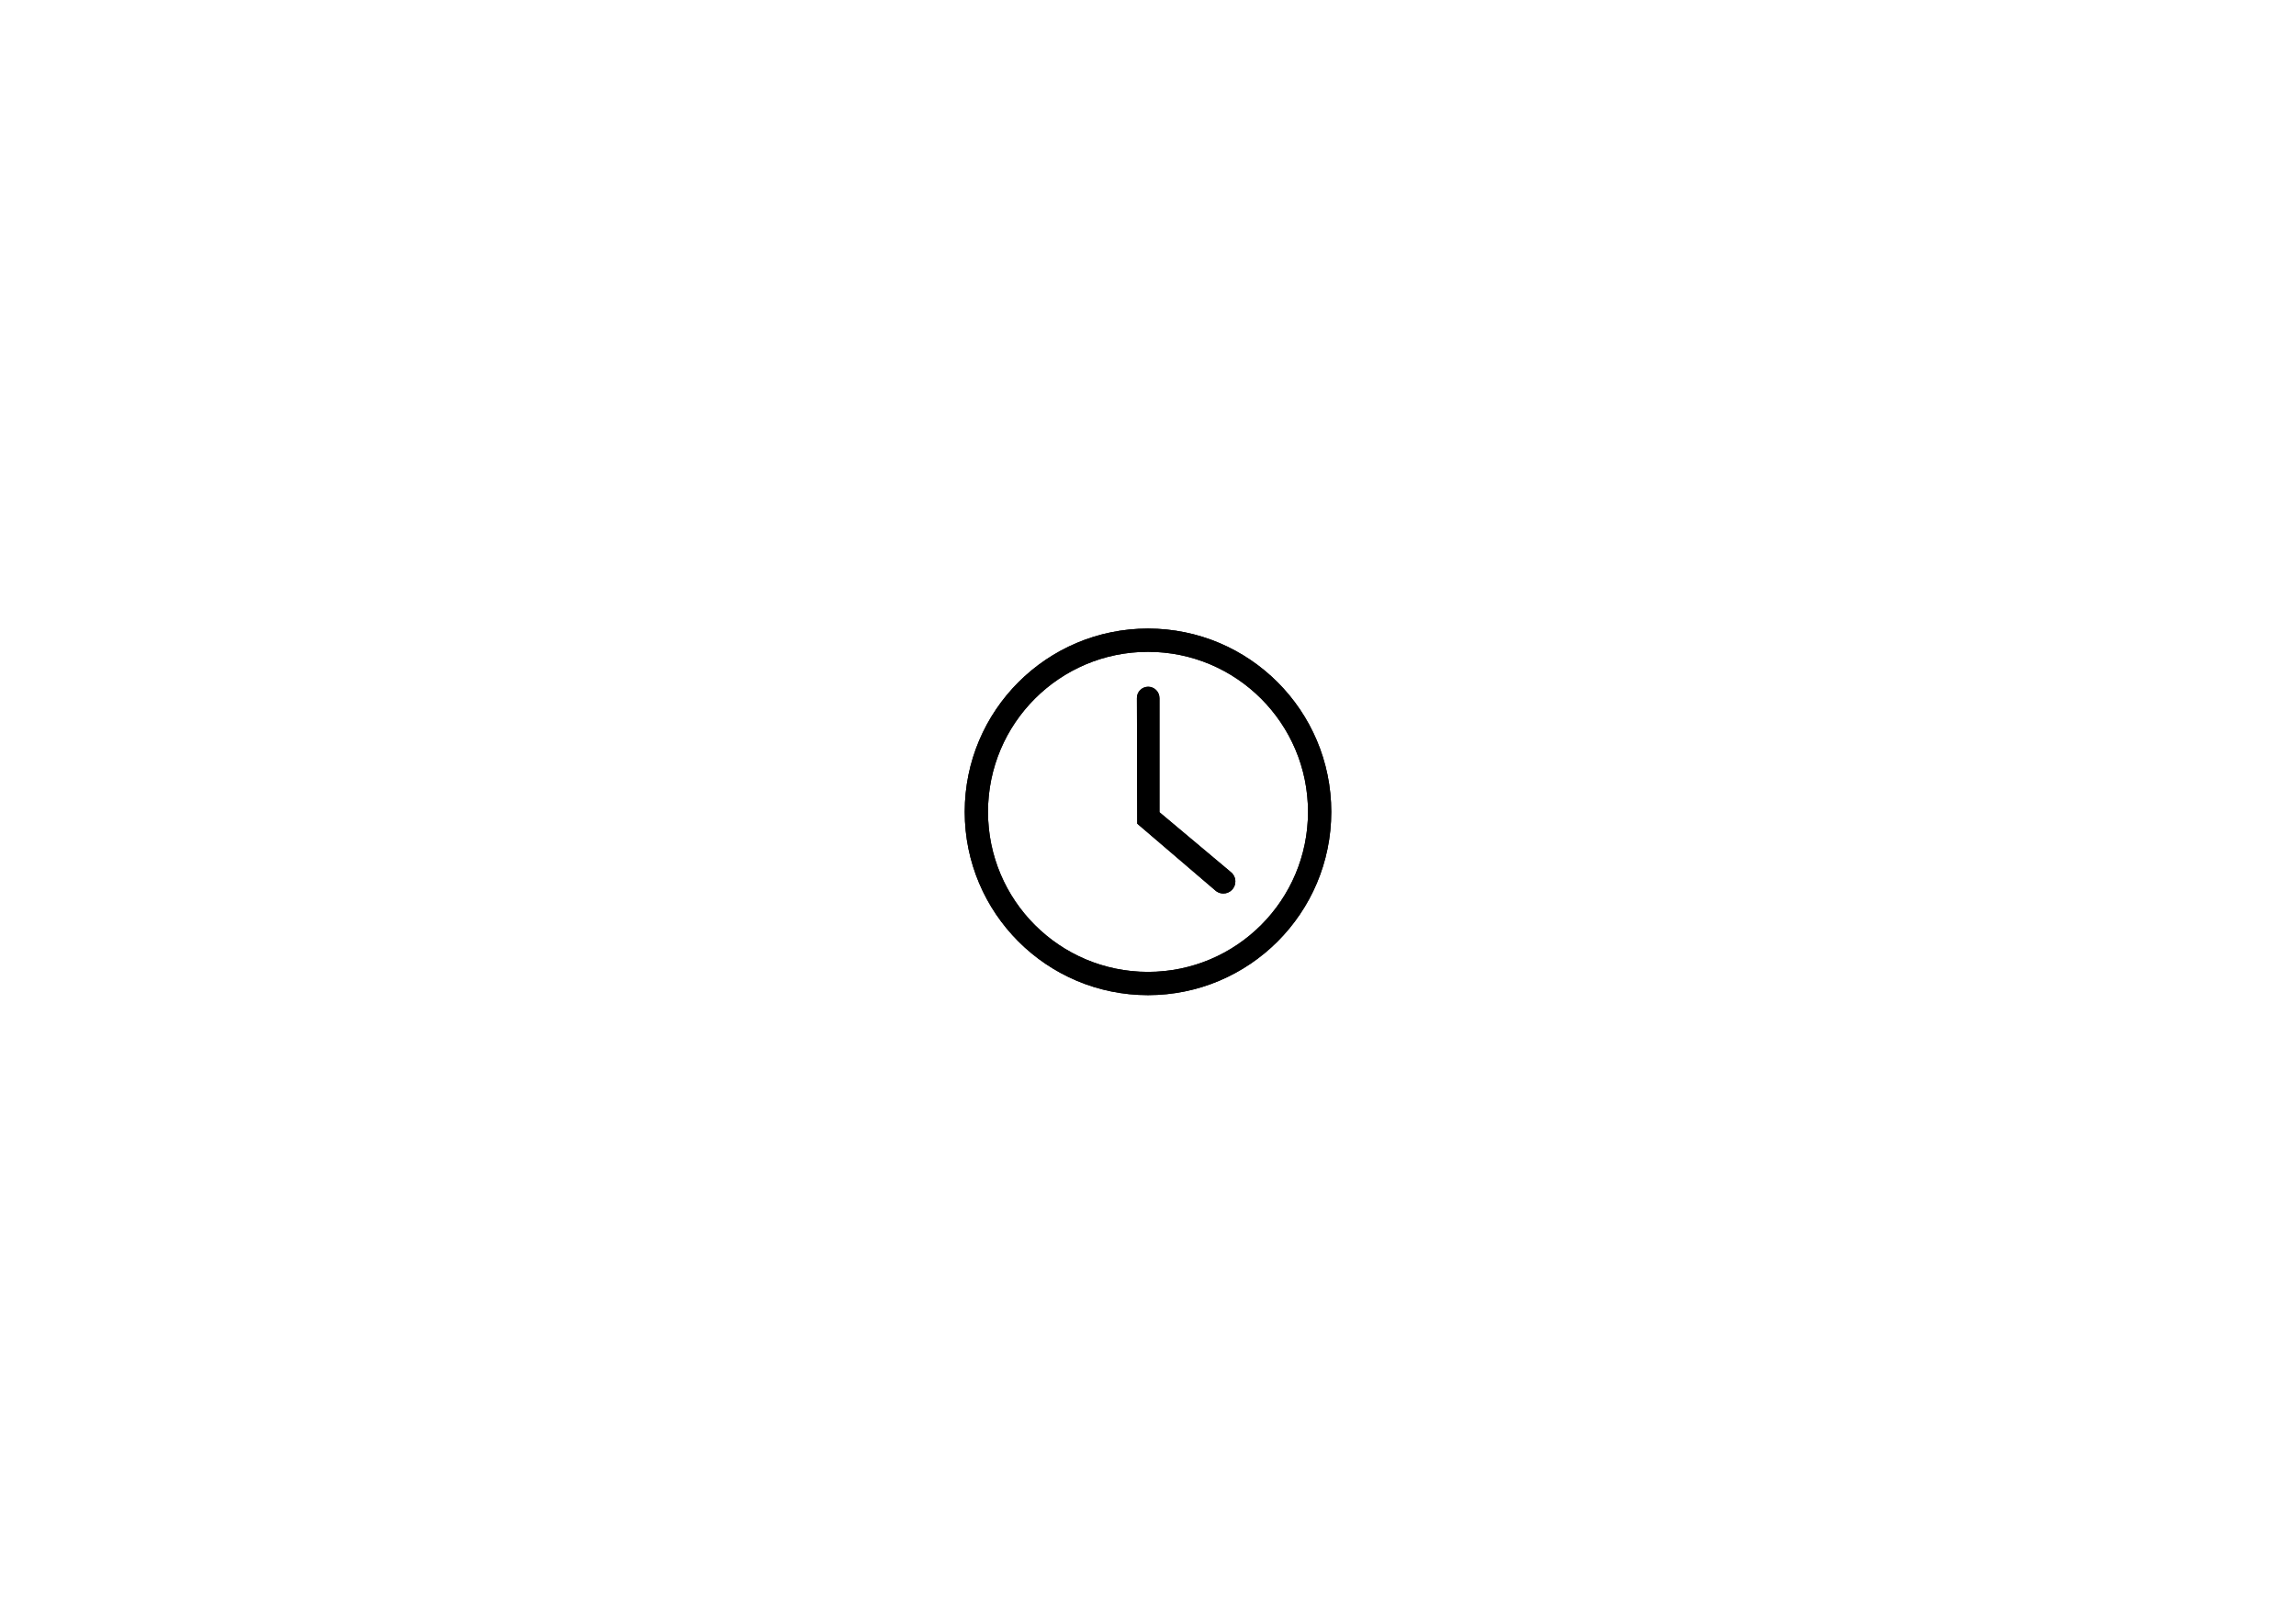
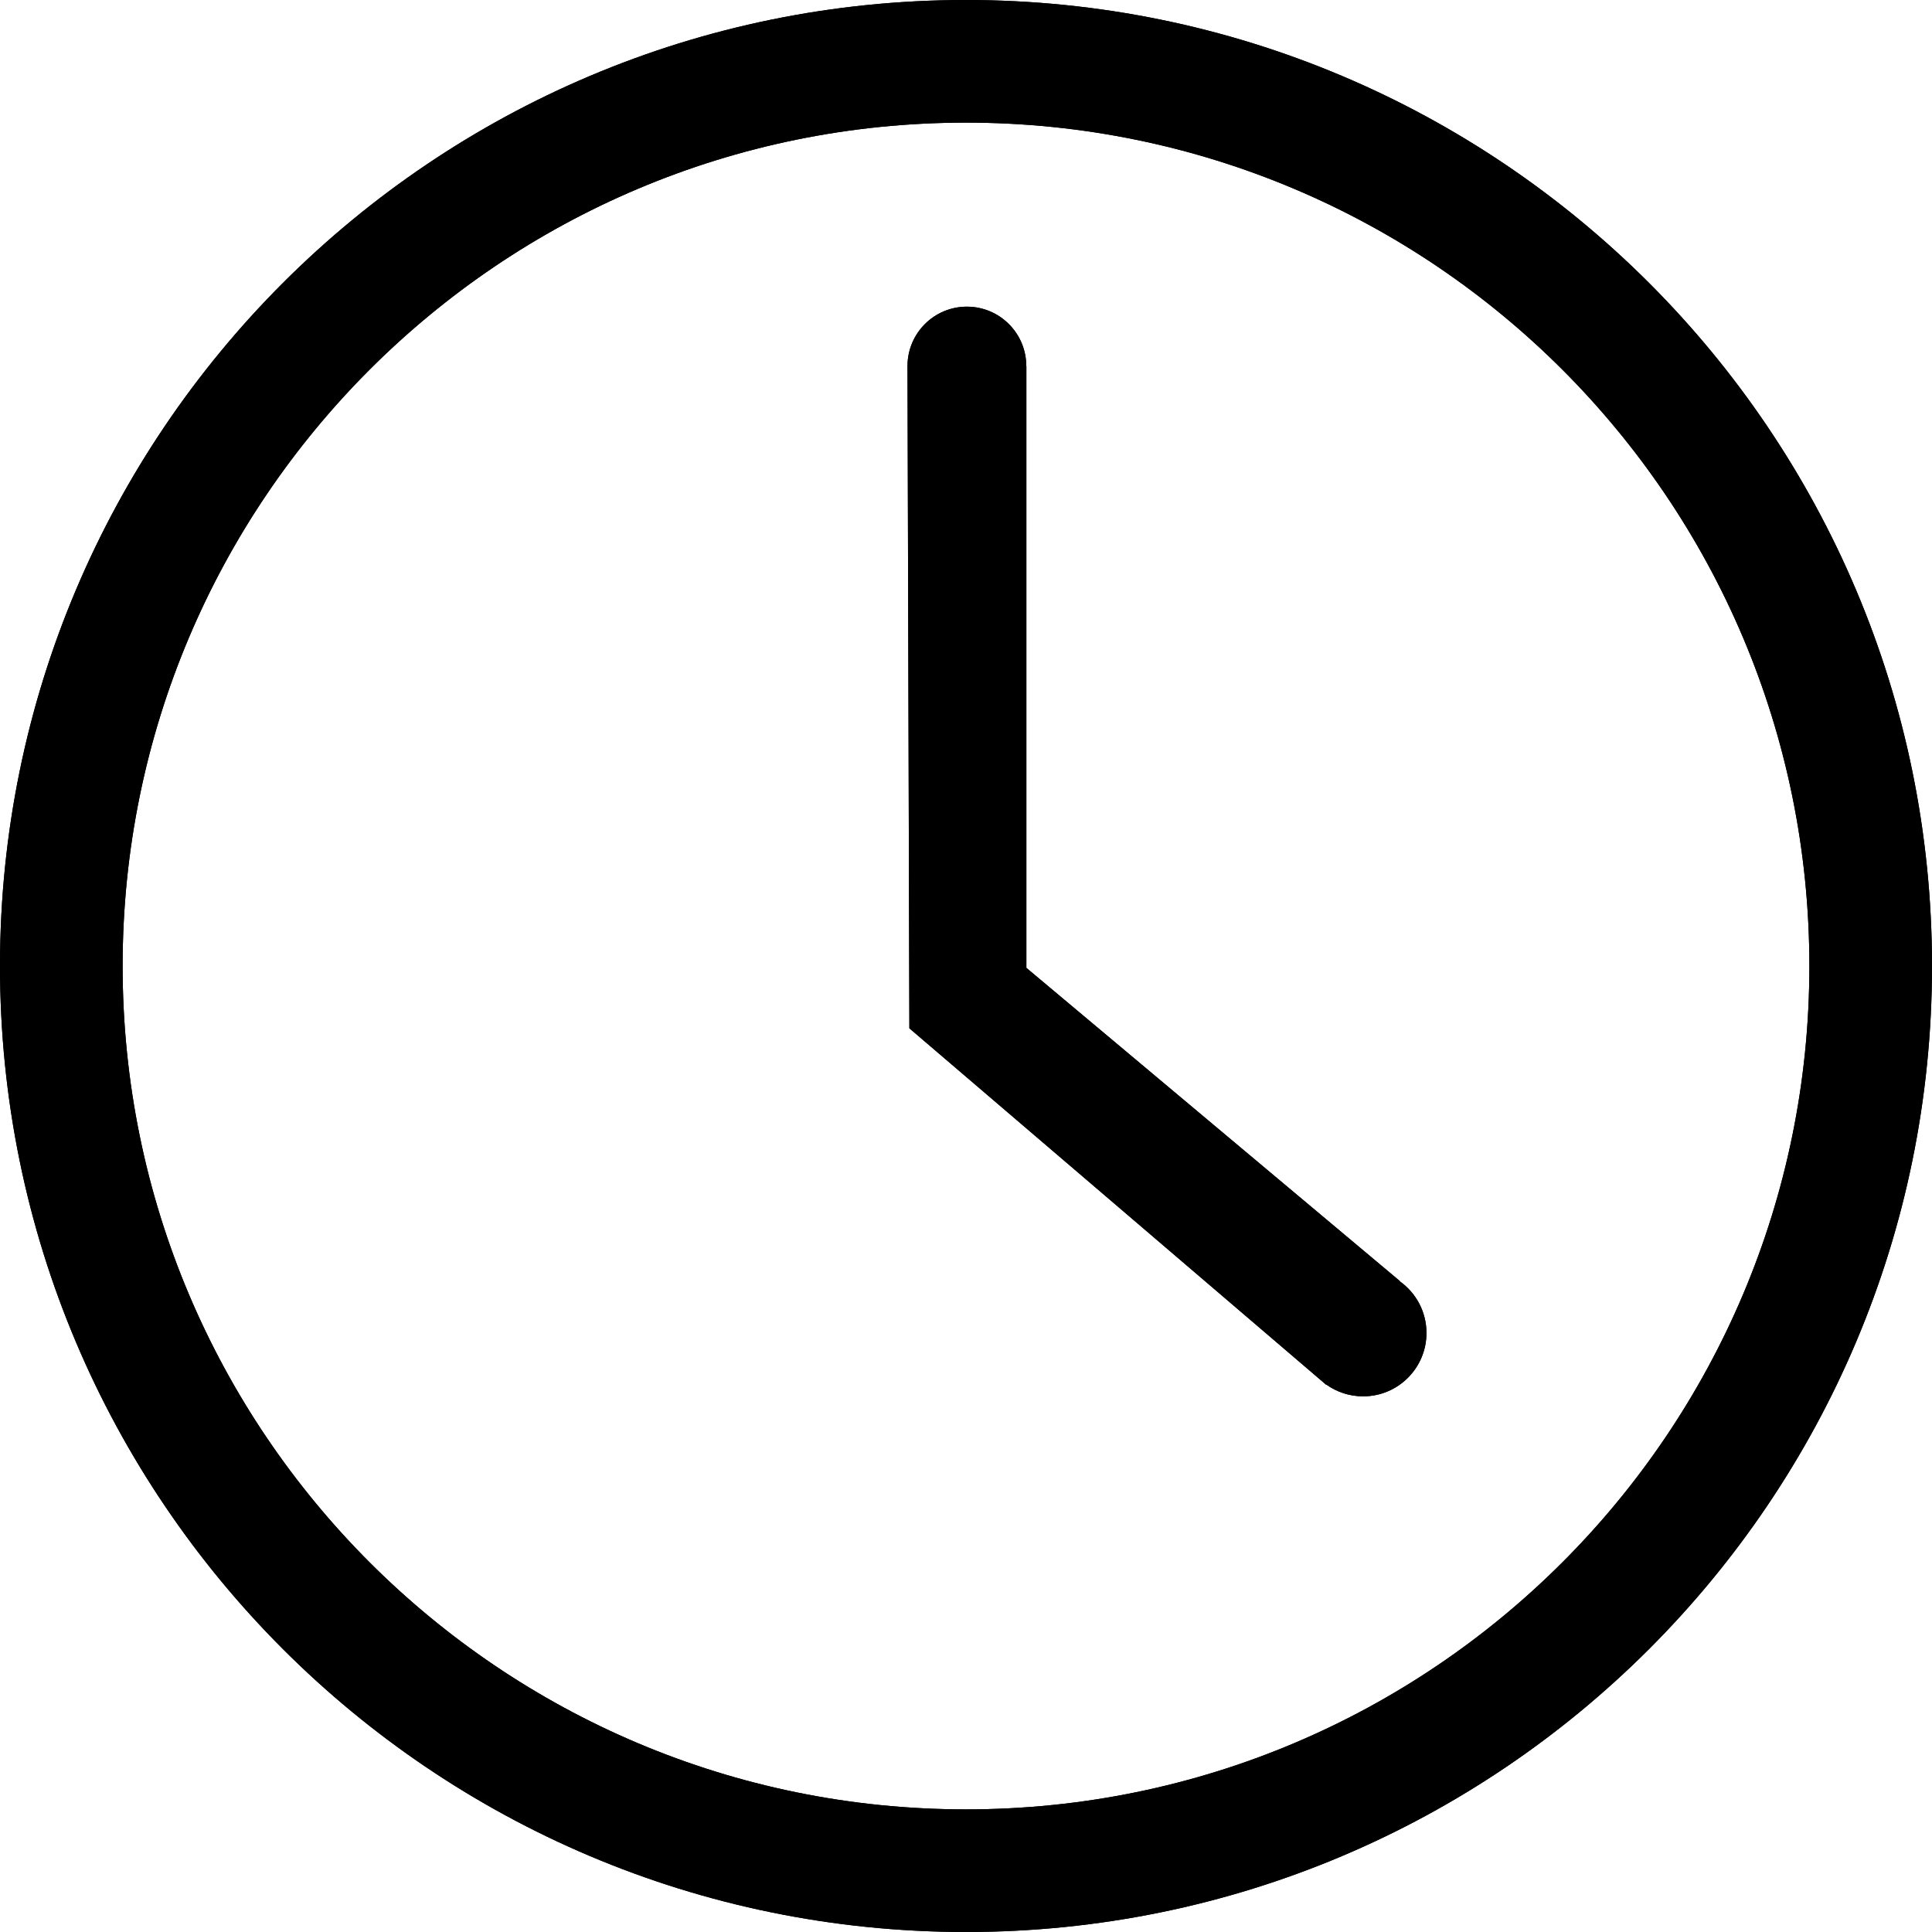
- <svg xmlns="http://www.w3.org/2000/svg" xml:space="preserve" width="297mm" height="210mm" version="1.1" style="shape-rendering:geometricPrecision; text-rendering:geometricPrecision; image-rendering:optimizeQuality; fill-rule:evenodd; clip-rule:evenodd" viewBox="0 0 29700 21000">
-   <g>
-     <g>
-       <path d="M14850 8129.33c-1309.35,0 -2370.67,1061.32 -2370.67,2370.67 0,1309.35 1061.32,2370.67 2370.67,2370.67 1309.35,0 2370.67,-1061.47 2370.67,-2370.67 0,-1309.2 -1061.32,-2370.67 -2370.67,-2370.67zm2.17 752.59c80.5,0 145.75,65.25 145.75,145.75l0.25 0 0 1476.92 916.7 768.69 -0.36 0.51c39.66,28.18 65.53,74.49 65.53,126.84 0,85.87 -69.61,155.48 -155.47,155.48 -33.52,0 -64.56,-10.61 -89.95,-28.64l-0.36 0.51 -11.41 -9.76 -0.04 -0.03 -1011.79 -865.28 -4.59 -1625.24c0,-80.5 65.25,-145.75 145.74,-145.75zm-2.17 3687.82c-1143.1,0 -2069.74,-926.63 -2069.74,-2069.74 0,-1143.1 926.64,-2069.74 2069.74,-2069.74 1143.11,0 2069.74,926.64 2069.74,2069.74 0,1143.11 -926.63,2069.74 -2069.74,2069.74z" />
-       <path d="M14850 8129.33c-1309.35,0 -2370.67,1061.32 -2370.67,2370.67 0,1309.35 1061.32,2370.67 2370.67,2370.67 1309.35,0 2370.67,-1061.47 2370.67,-2370.67 0,-1309.2 -1061.32,-2370.67 -2370.67,-2370.67zm2.17 752.59c80.5,0 145.75,65.25 145.75,145.75l0.25 0 0 1476.92 916.7 768.69 -0.36 0.51c39.66,28.18 65.53,74.49 65.53,126.84 0,85.87 -69.61,155.48 -155.47,155.48 -33.52,0 -64.56,-10.61 -89.95,-28.64l-0.36 0.51 -11.41 -9.76 -0.04 -0.03 -1011.79 -865.28 -4.59 -1625.24c0,-80.5 65.25,-145.75 145.74,-145.75zm-2.17 3687.82c-1143.1,0 -2069.74,-926.63 -2069.74,-2069.74 0,-1143.1 926.64,-2069.74 2069.74,-2069.74 1143.11,0 2069.74,926.64 2069.74,2069.74 0,1143.11 -926.63,2069.74 -2069.74,2069.74z" />
+ <svg xmlns="http://www.w3.org/2000/svg" xml:space="preserve" width="179" height="179" version="1.1" style="clip-rule:evenodd;fill-rule:evenodd;image-rendering:optimizeQuality;shape-rendering:geometricPrecision;text-rendering:geometricPrecision" viewBox="0 0 4736.042 4736.042" id="svg164">
+   <defs id="defs168" />
+   <g id="g162" transform="matrix(0.9988825,0,0,0.9988825,-12465.385,-8120.247)">
+     <g id="g160">
+       <path d="m 14850,8129.33 c -1309.35,0 -2370.67,1061.32 -2370.67,2370.67 0,1309.35 1061.32,2370.67 2370.67,2370.67 1309.35,0 2370.67,-1061.47 2370.67,-2370.67 0,-1309.2 -1061.32,-2370.67 -2370.67,-2370.67 z m 2.17,752.59 c 80.5,0 145.75,65.25 145.75,145.75 h 0.25 v 1476.92 l 916.7,768.69 -0.36,0.51 c 39.66,28.18 65.53,74.49 65.53,126.84 0,85.87 -69.61,155.48 -155.47,155.48 -33.52,0 -64.56,-10.61 -89.95,-28.64 l -0.36,0.51 -11.41,-9.76 -0.04,-0.03 -1011.79,-865.28 -4.59,-1625.24 c 0,-80.5 65.25,-145.75 145.74,-145.75 z m -2.17,3687.82 c -1143.1,0 -2069.74,-926.63 -2069.74,-2069.74 0,-1143.1 926.64,-2069.74 2069.74,-2069.74 1143.11,0 2069.74,926.64 2069.74,2069.74 0,1143.11 -926.63,2069.74 -2069.74,2069.74 z" id="path156" />
+       <path d="m 14850,8129.33 c -1309.35,0 -2370.67,1061.32 -2370.67,2370.67 0,1309.35 1061.32,2370.67 2370.67,2370.67 1309.35,0 2370.67,-1061.47 2370.67,-2370.67 0,-1309.2 -1061.32,-2370.67 -2370.67,-2370.67 z m 2.17,752.59 c 80.5,0 145.75,65.25 145.75,145.75 h 0.25 v 1476.92 l 916.7,768.69 -0.36,0.51 c 39.66,28.18 65.53,74.49 65.53,126.84 0,85.87 -69.61,155.48 -155.47,155.48 -33.52,0 -64.56,-10.61 -89.95,-28.64 l -0.36,0.51 -11.41,-9.76 -0.04,-0.03 -1011.79,-865.28 -4.59,-1625.24 c 0,-80.5 65.25,-145.75 145.74,-145.75 z m -2.17,3687.82 c -1143.1,0 -2069.74,-926.63 -2069.74,-2069.74 0,-1143.1 926.64,-2069.74 2069.74,-2069.74 1143.11,0 2069.74,926.64 2069.74,2069.74 0,1143.11 -926.63,2069.74 -2069.74,2069.74 z" id="path158" />
    </g>
  </g>
</svg>
